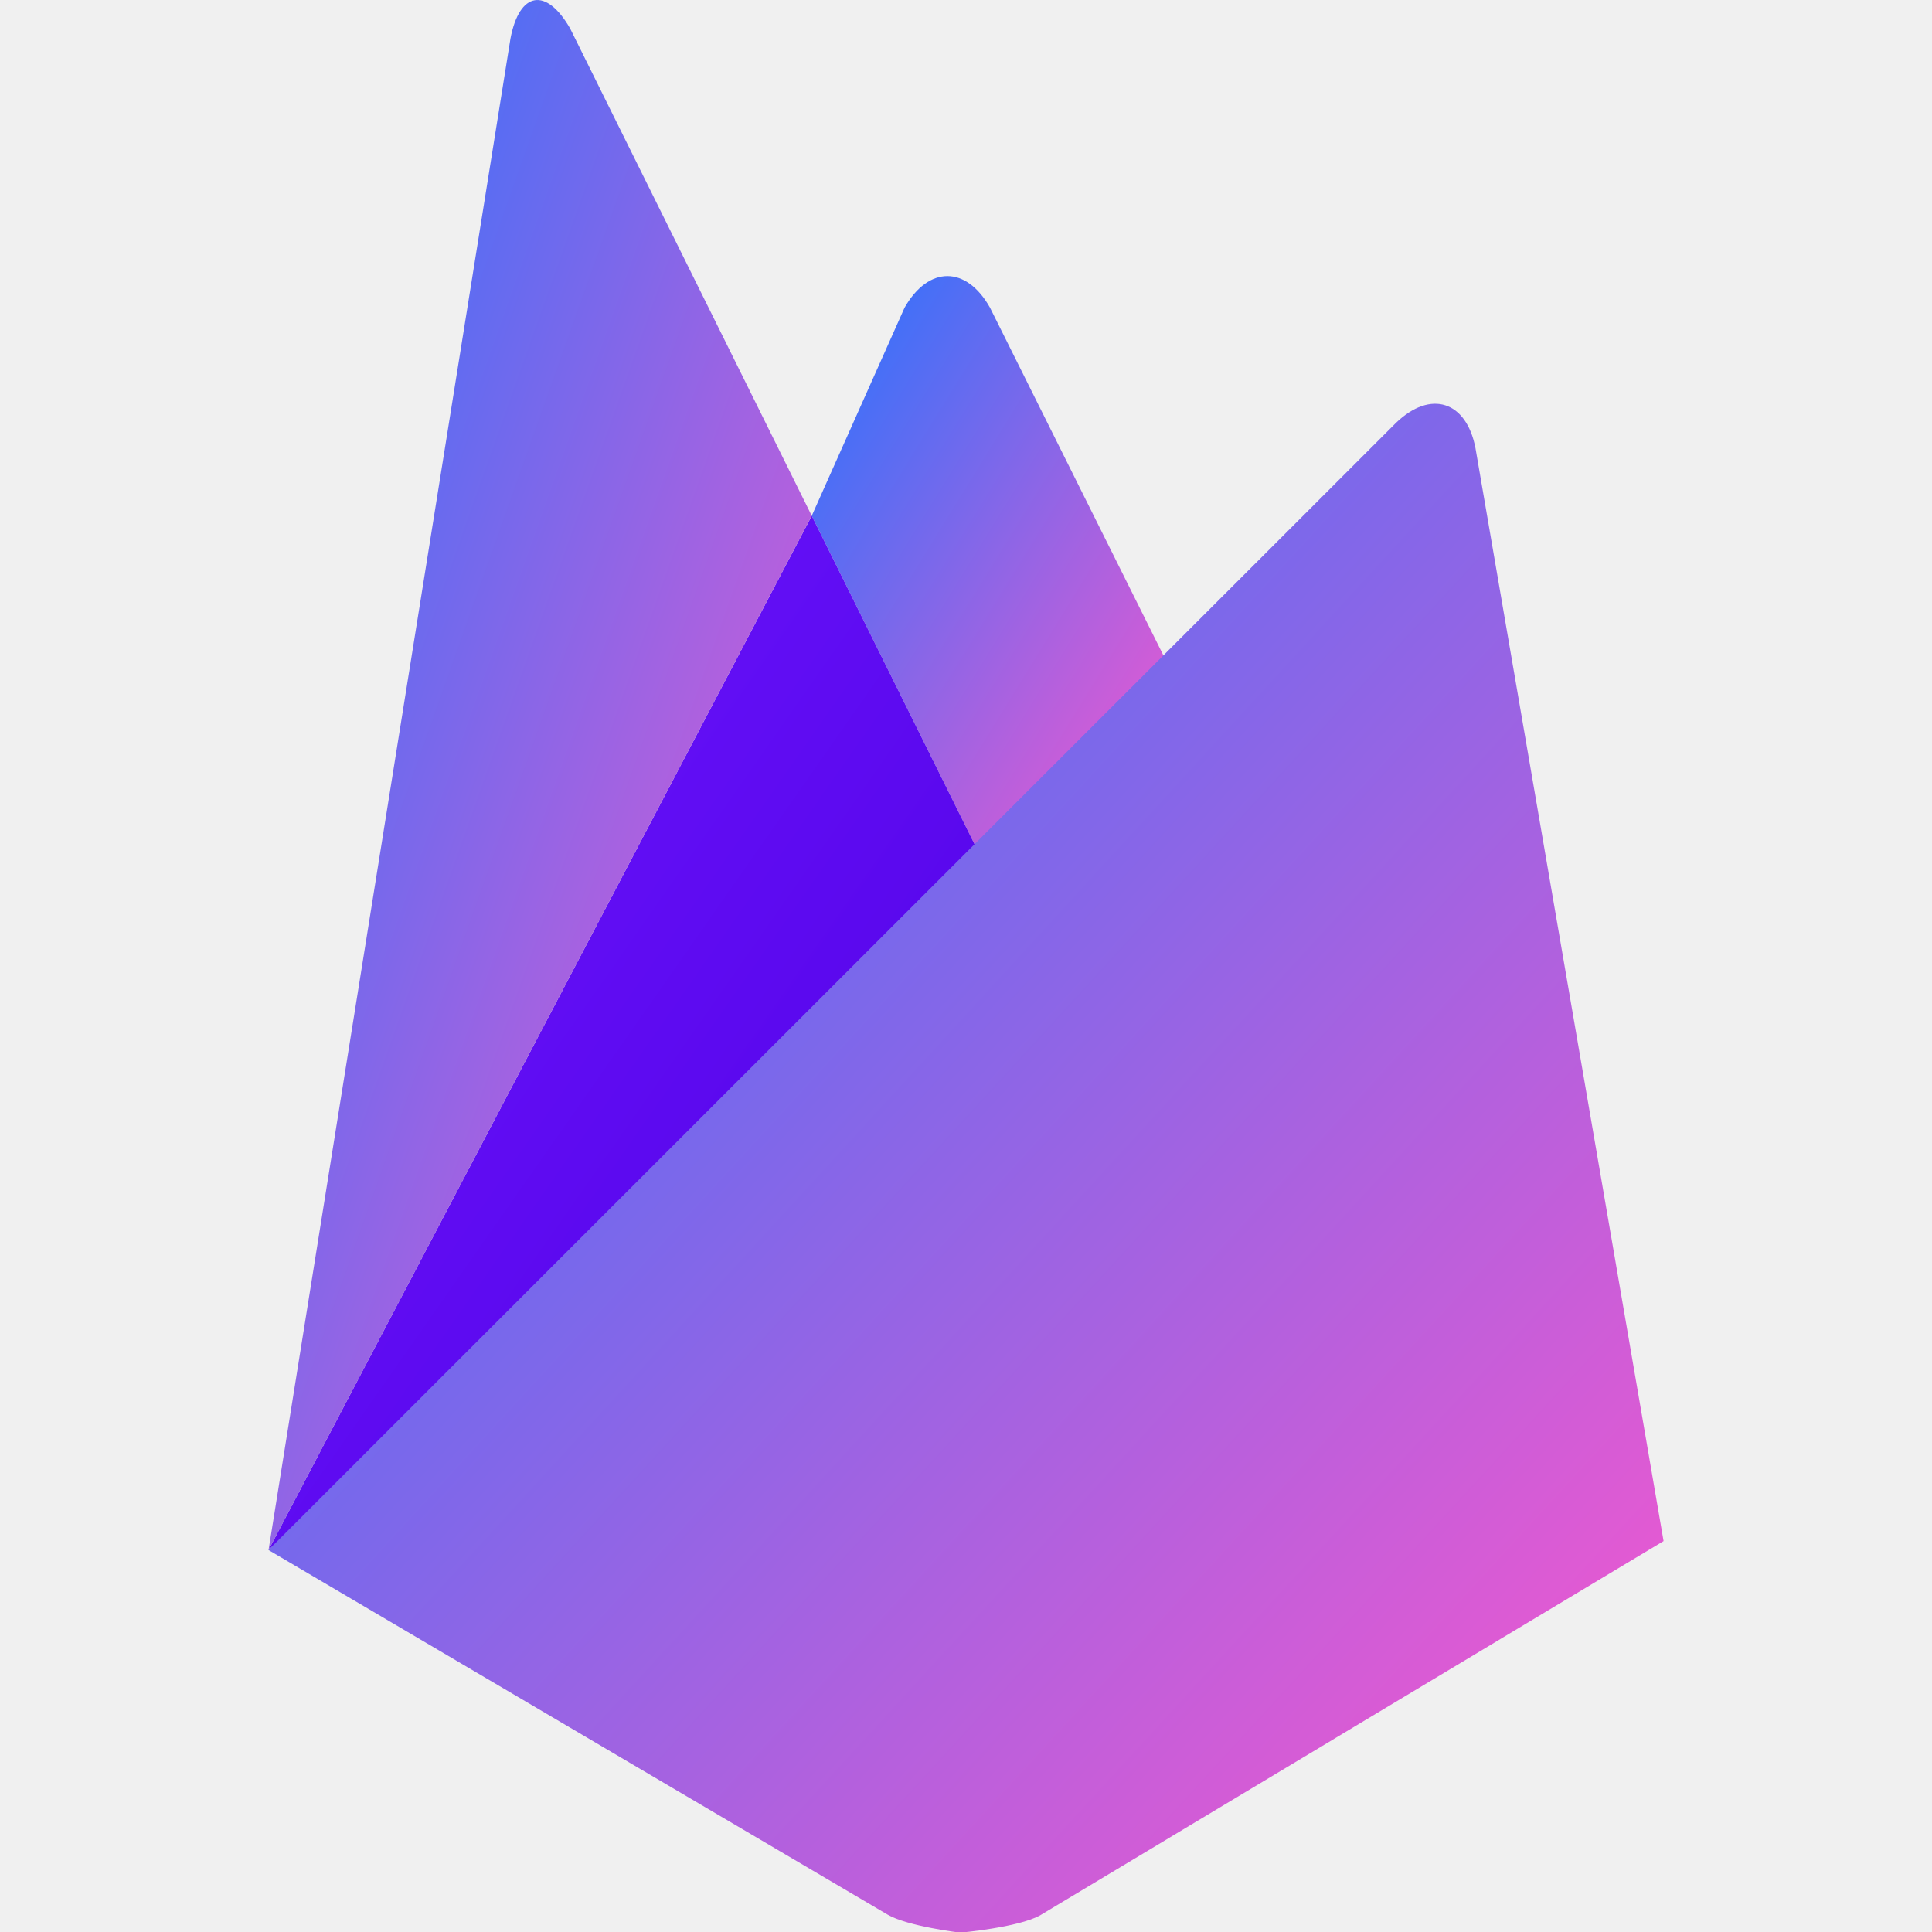
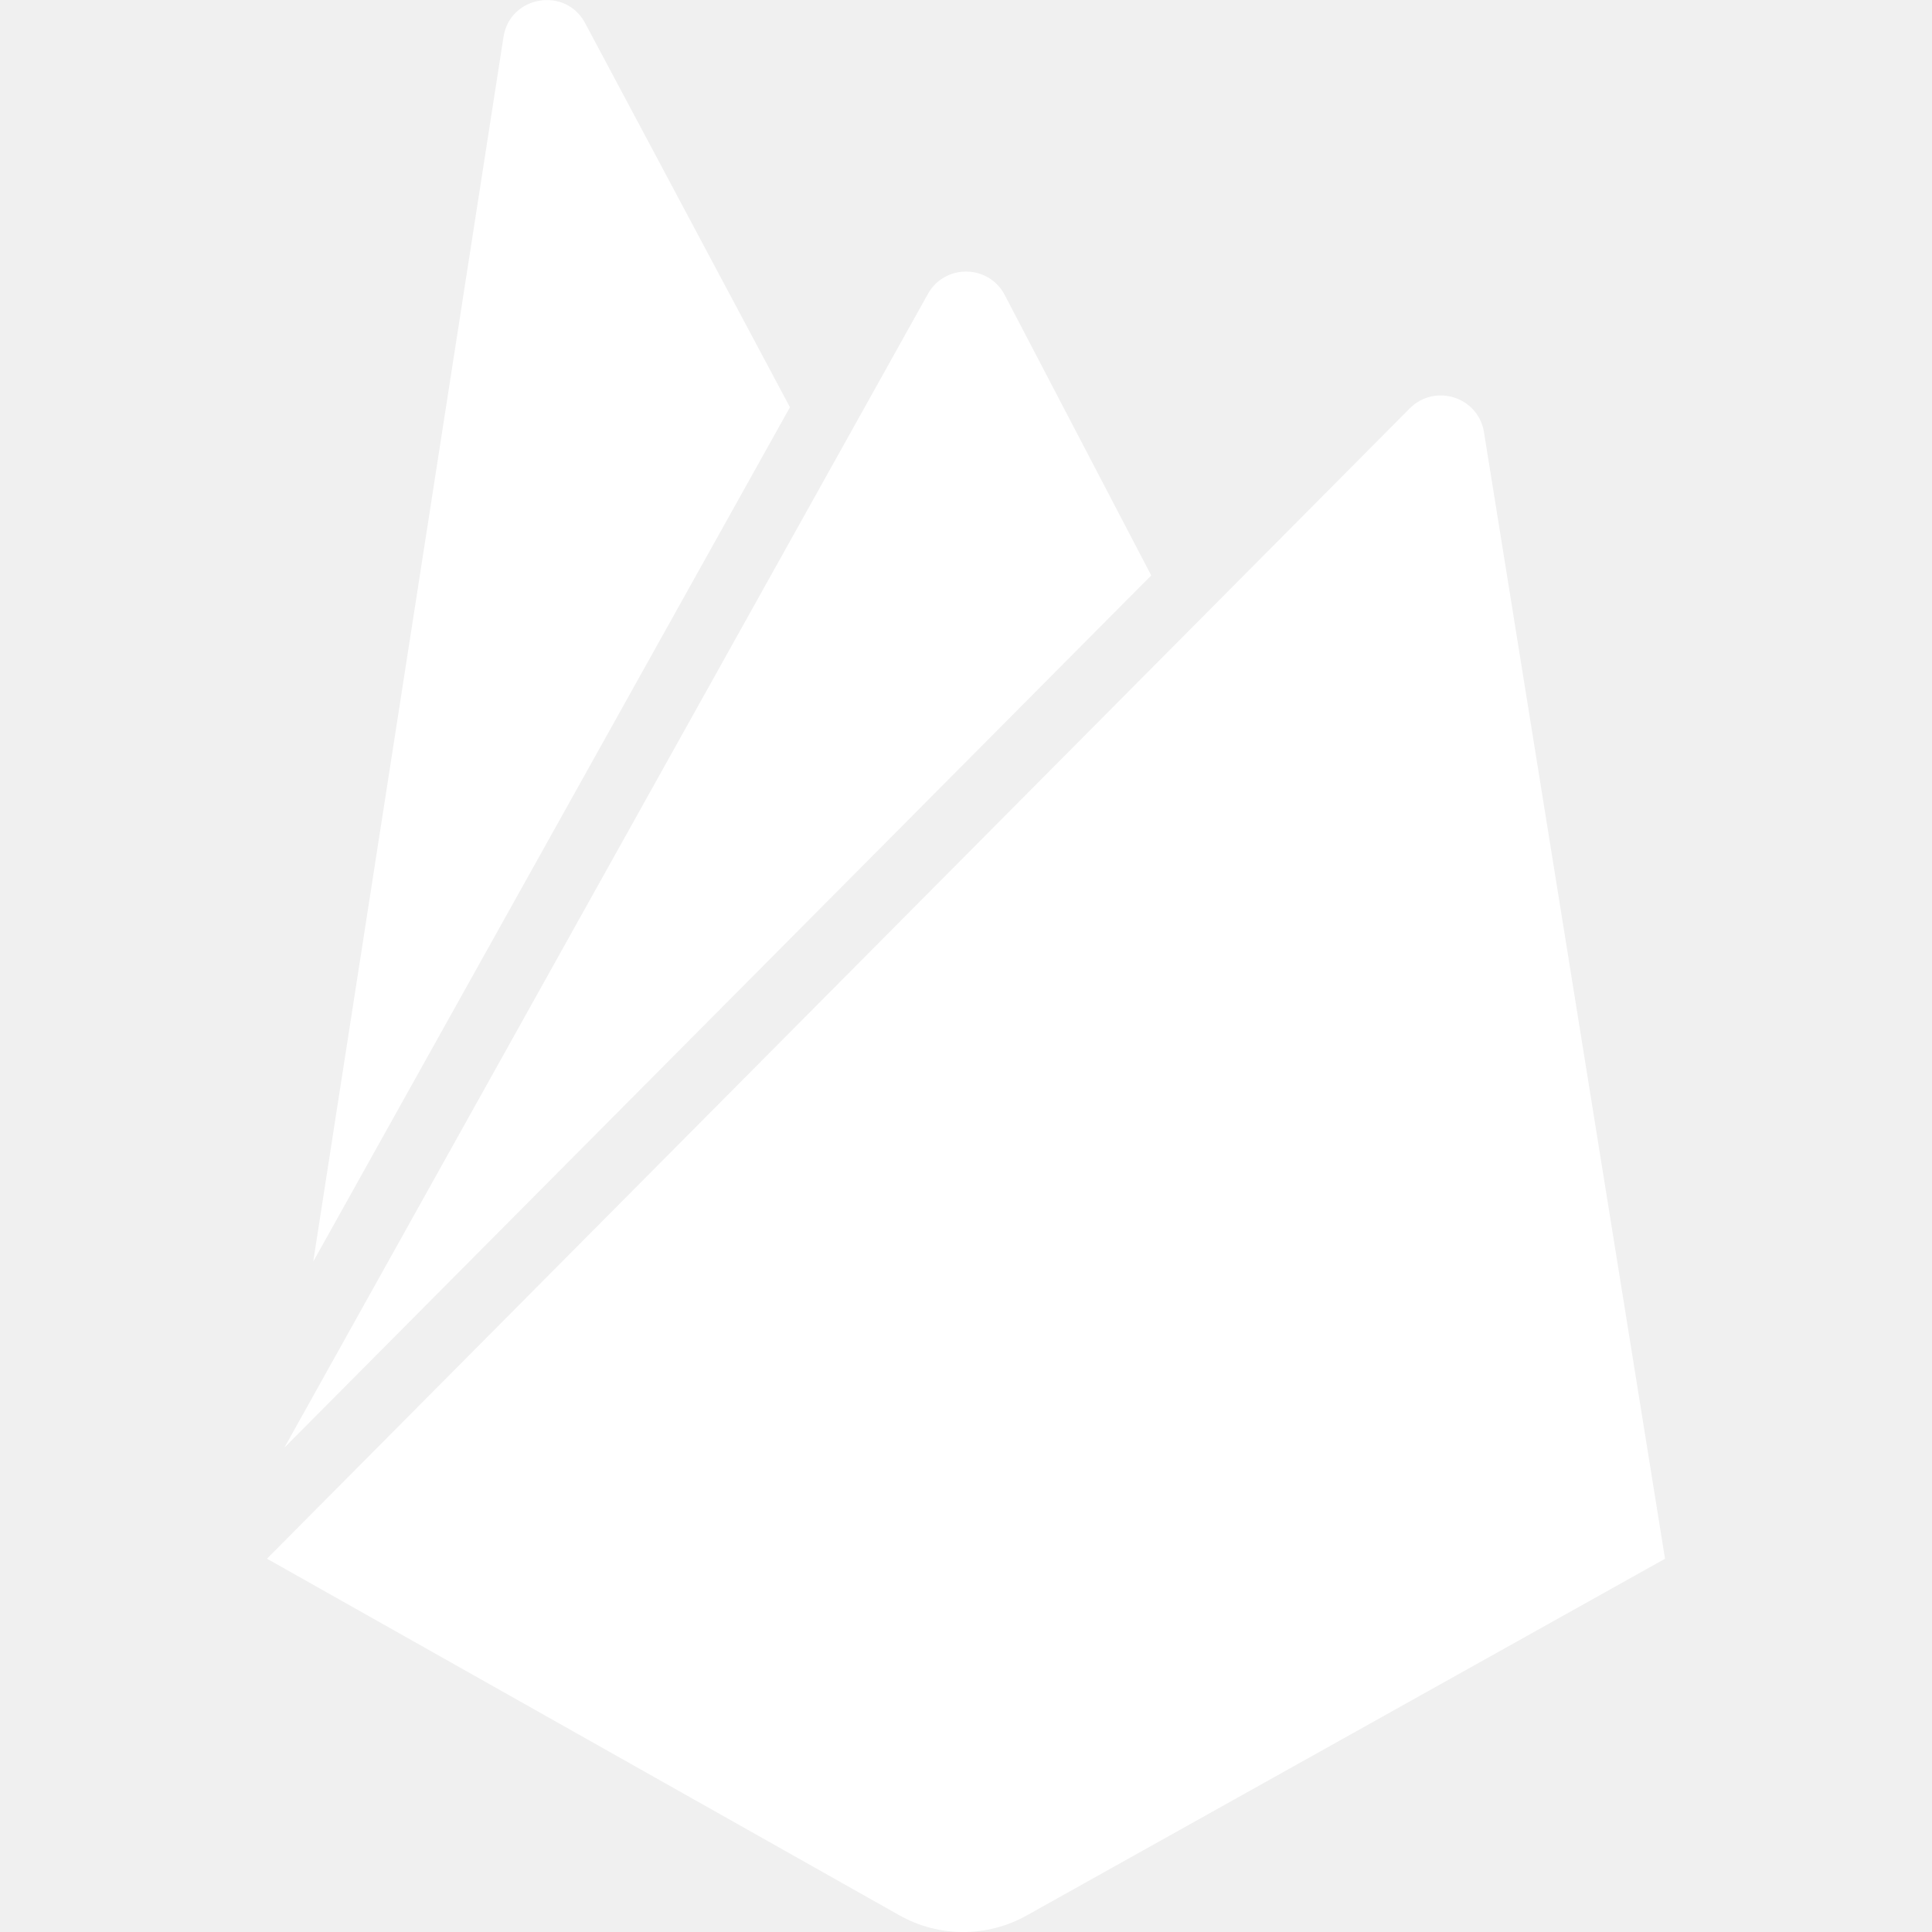
- <svg xmlns="http://www.w3.org/2000/svg" height="64" viewBox="0 0 32 32" width="64">
-   <defs>
-     <linearGradient id="color1" x1="0" x2="1" y1="0" y2="1">
-       <stop offset="0%" stop-color="#2374ff" />
-       <stop offset="100%" stop-color="#ff56cc" />
-     </linearGradient>
-     <linearGradient id="color2" x1="0" x2="1" y1="0" y2="1">
-       <stop offset="0%" stop-color="#6c17ff" />
-       <stop offset="100%" stop-color=" #5000e4" />
-     </linearGradient>
-     <linearGradient id="color3" x1="0" x2="1" y1="0" y2="1">
-       <stop offset="0%" stop-color="#2374ff" />
-       <stop offset="100%" stop-color="#ff56cc" />
-     </linearGradient>
-   </defs>
-   <path d="M19.62 11.558l-3.203 2.98-2.972-5.995 1.538-3.448c.4-.7 1.024-.692 1.414 0" fill="url(#color1)" />
-   <path d="M13.445 8.543l2.972 5.995-11.97 11.135" fill="url(#color2)" />
-   <path d="M23.123 7.003c.572-.55 1.164-.362 1.315.417l3.116 18.105-10.328 6.2c-.36.2-1.32.286-1.32.286s-.874-.104-1.207-.3L4.447 25.673" fill="url(#color3)" />
-   <path d="M13.445 8.543l-8.997 17.13L8.455.638c.148-.78.592-.855.988-.167" fill="url(#color1)" />
+ <svg xmlns="http://www.w3.org/2000/svg" fill="#ffffff" viewBox="0 0 32 32">
+   <g id="SVGRepo_bgCarrier" stroke-width="0" />
+   <g id="SVGRepo_tracerCarrier" stroke-linecap="round" stroke-linejoin="round" />
+   <g id="SVGRepo_iconCarrier">
+     <path d="M5.188 20.896l3.151-20.281c0.104-0.688 1.031-0.844 1.354-0.229l3.391 6.359zM27.578 25.818l-3-18.667c-0.099-0.578-0.807-0.802-1.224-0.391l-18.932 19.057 10.474 5.906c0.656 0.37 1.458 0.37 2.115 0zM19.068 9.531l-2.427-4.646c-0.271-0.516-1.010-0.516-1.281 0l-10.651 19.094z" />
+   </g>
</svg>
